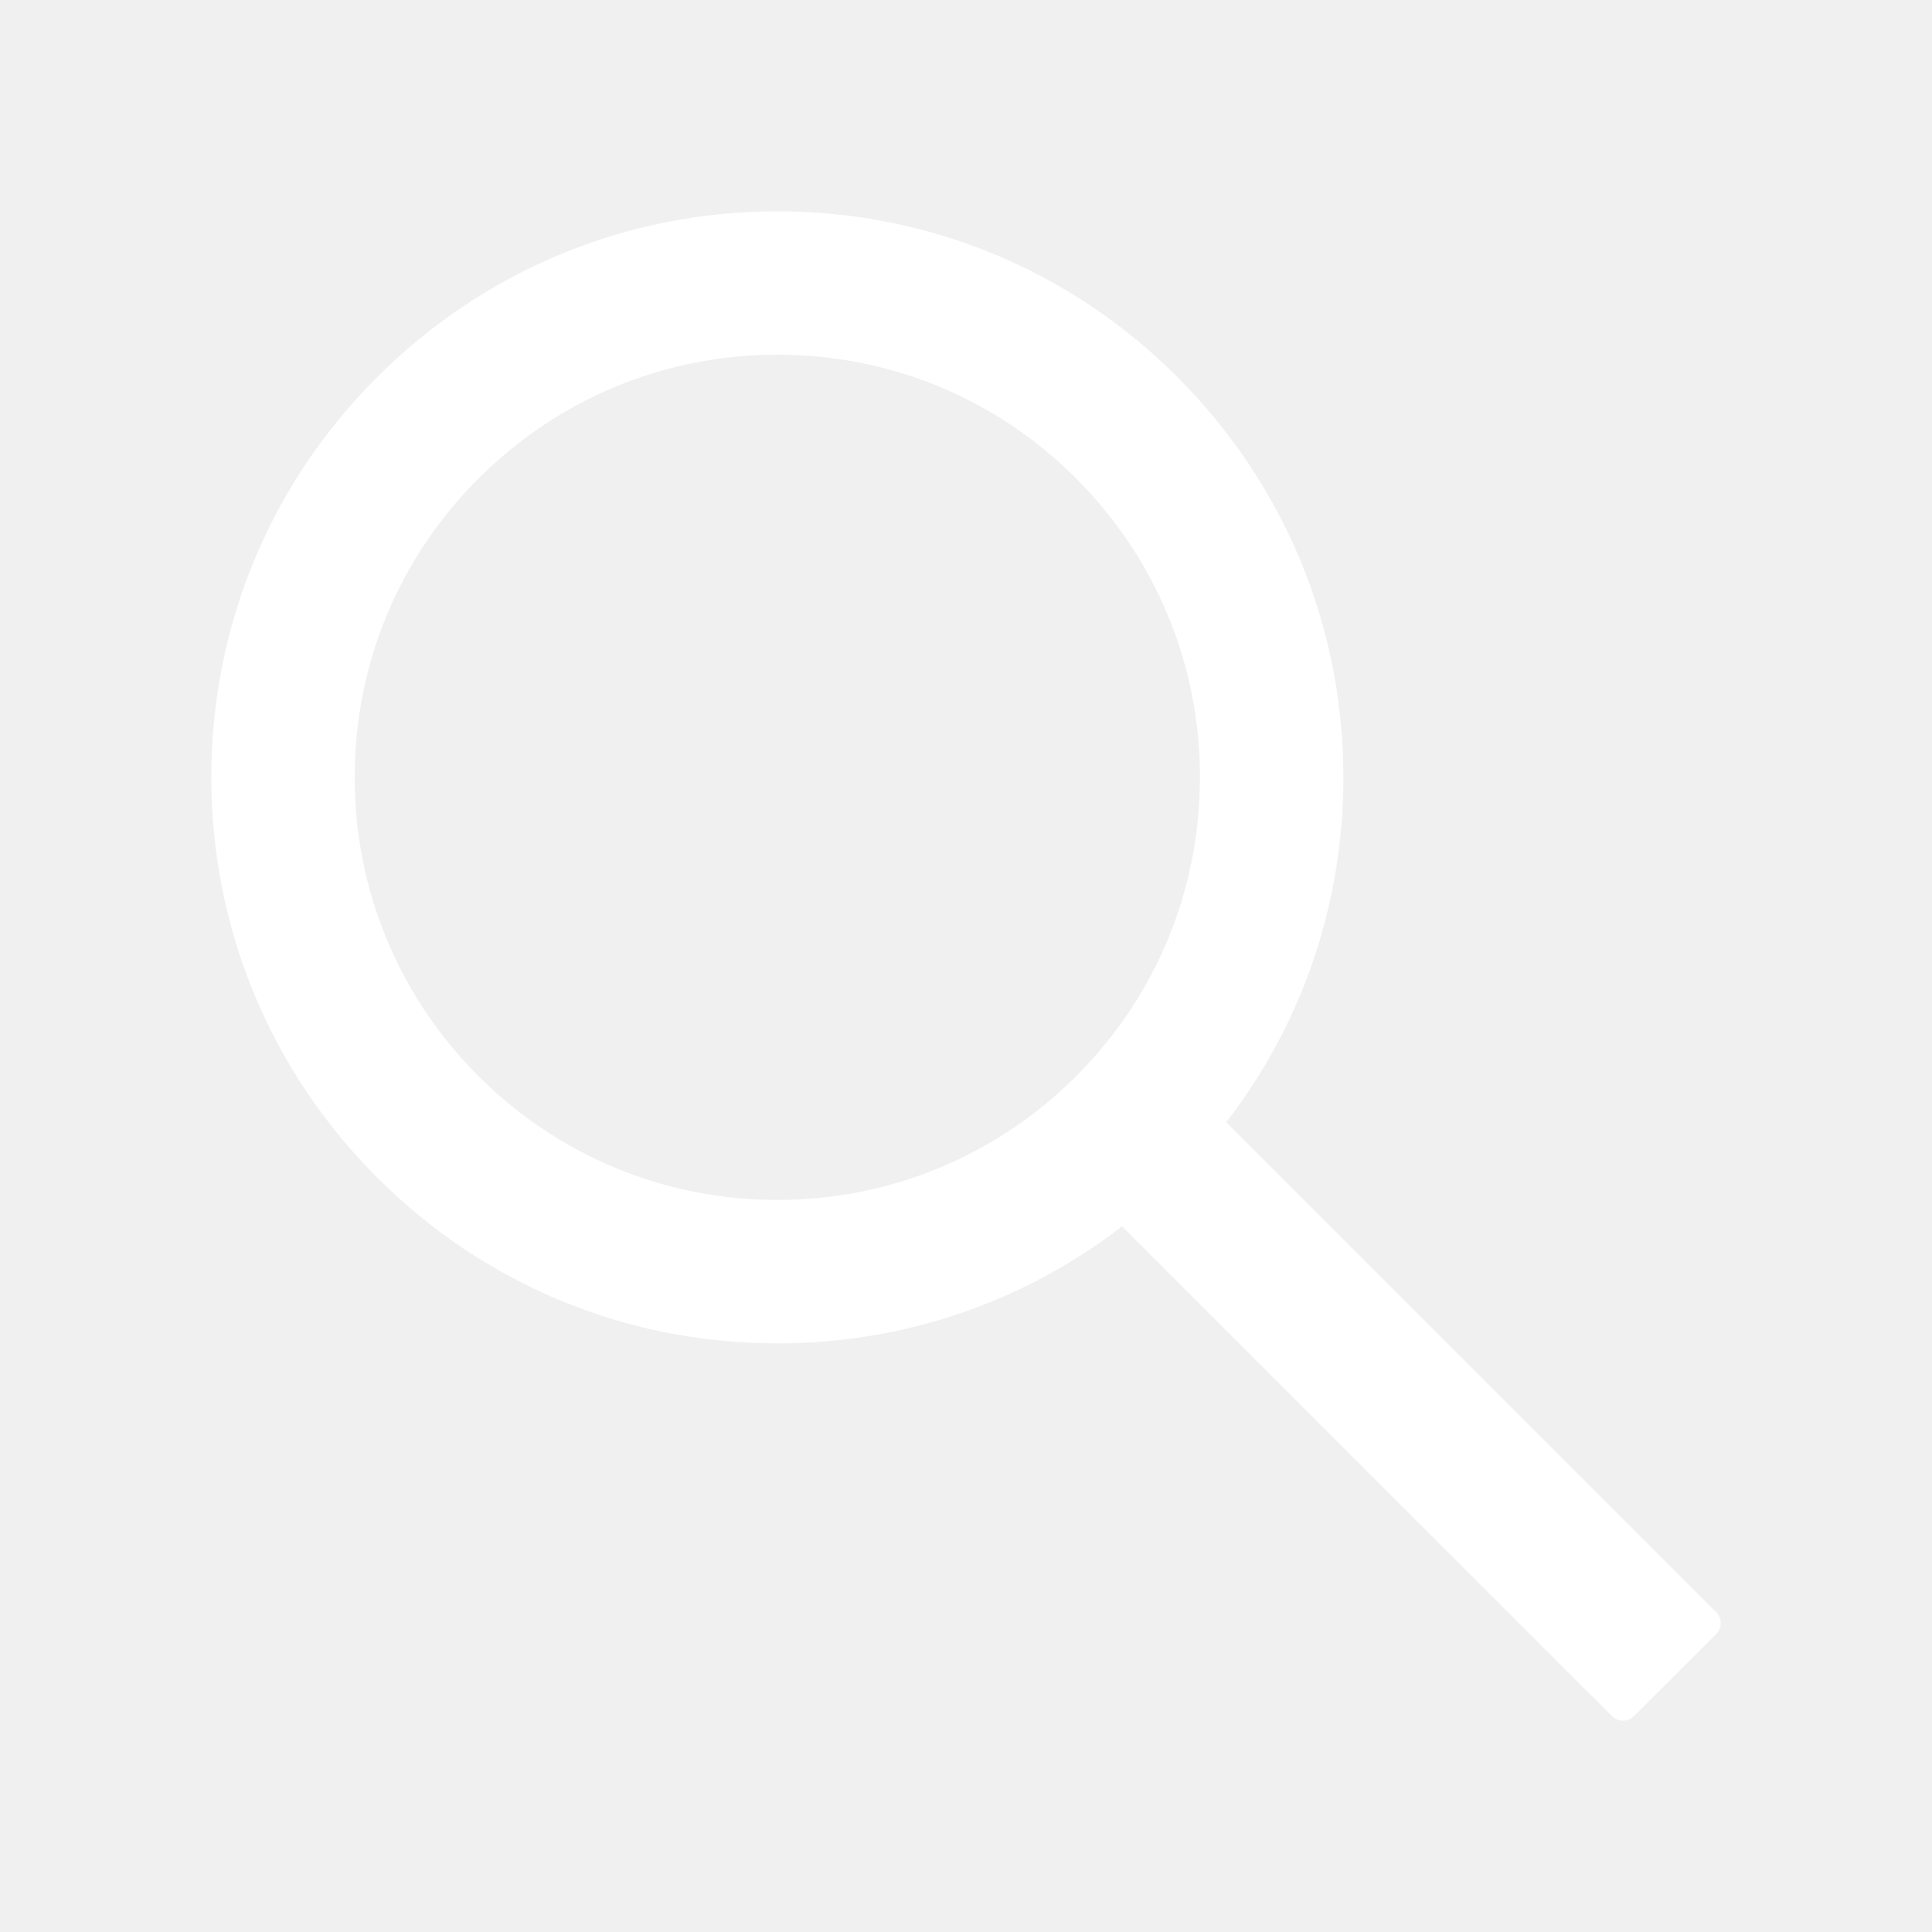
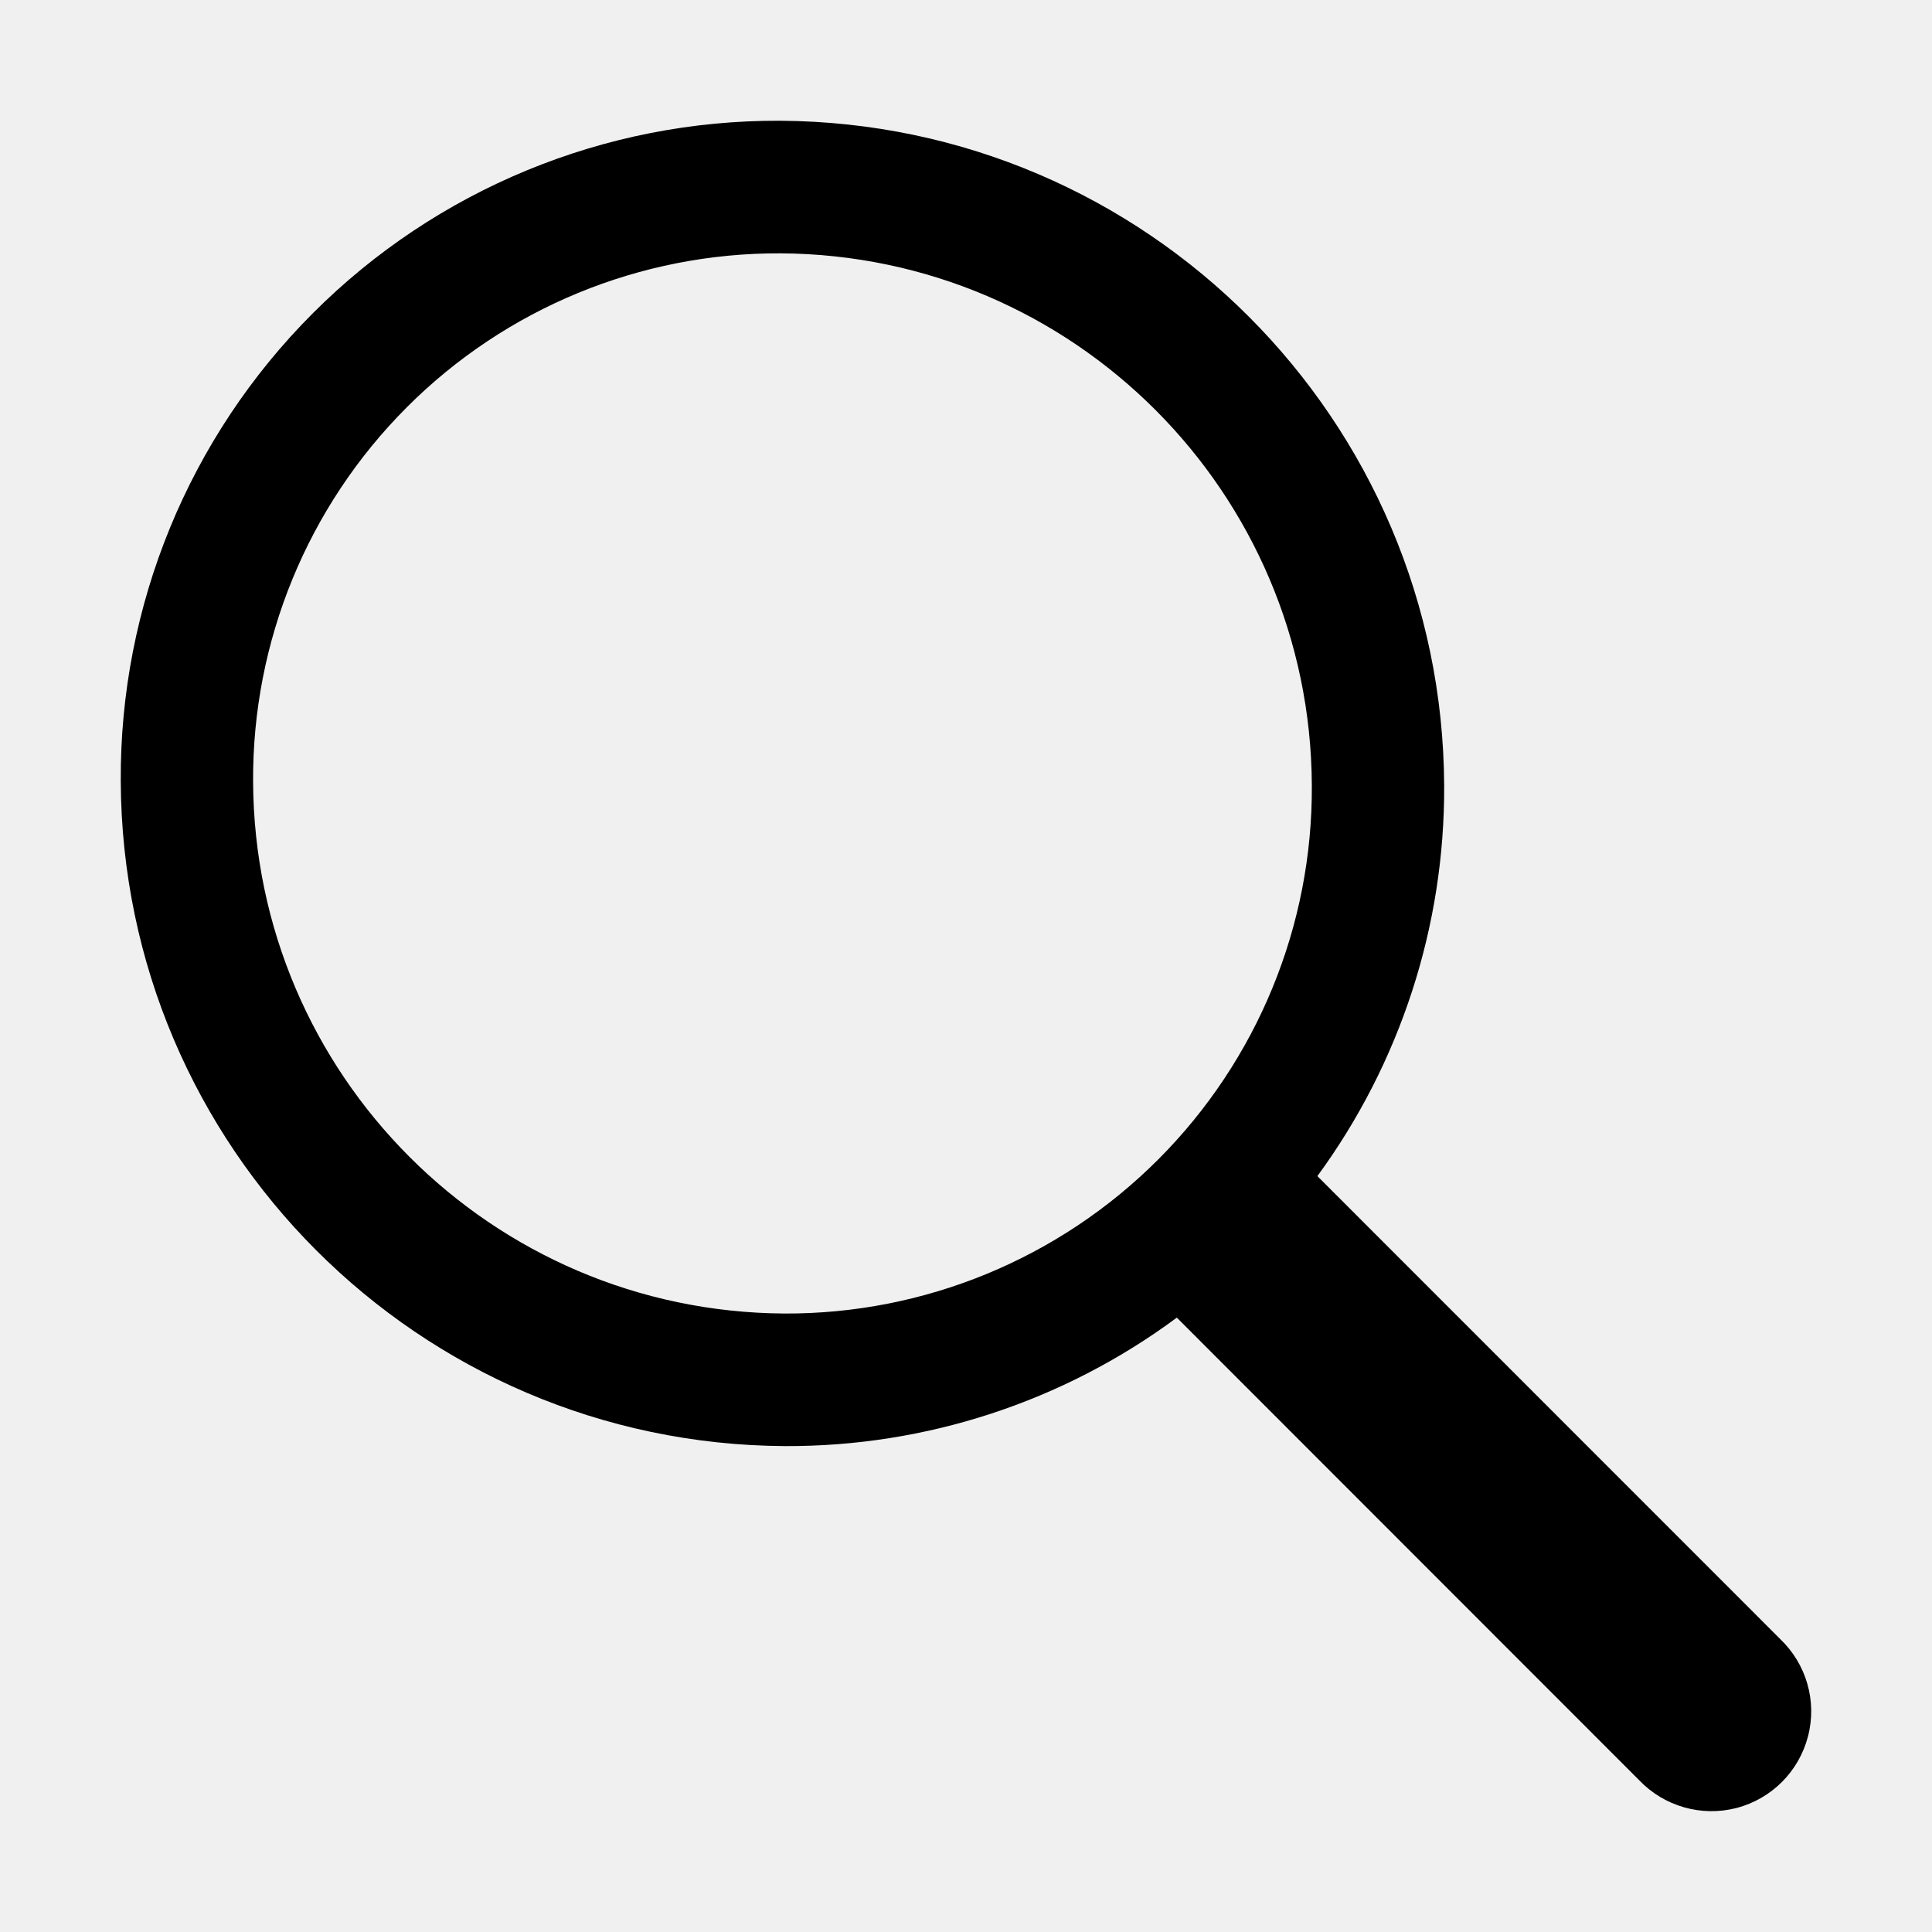
- <svg xmlns="http://www.w3.org/2000/svg" width="24" height="24" viewBox="0 0 24 24" fill="none">
-   <path d="M21.319 20.027L15.232 13.941C16.177 12.72 16.688 11.227 16.688 9.656C16.688 7.777 15.954 6.014 14.627 4.685C13.301 3.356 11.534 2.625 9.656 2.625C7.779 2.625 6.012 3.359 4.685 4.685C3.356 6.012 2.625 7.777 2.625 9.656C2.625 11.534 3.359 13.301 4.685 14.627C6.012 15.956 7.777 16.688 9.656 16.688C11.227 16.688 12.717 16.177 13.938 15.234L20.025 21.319C20.043 21.337 20.064 21.351 20.087 21.36C20.111 21.37 20.136 21.375 20.161 21.375C20.186 21.375 20.211 21.37 20.235 21.36C20.258 21.351 20.279 21.337 20.297 21.319L21.319 20.299C21.337 20.281 21.351 20.26 21.36 20.237C21.37 20.213 21.375 20.189 21.375 20.163C21.375 20.138 21.37 20.113 21.36 20.09C21.351 20.066 21.337 20.045 21.319 20.027ZM13.369 13.369C12.375 14.36 11.058 14.906 9.656 14.906C8.255 14.906 6.938 14.36 5.944 13.369C4.952 12.375 4.406 11.058 4.406 9.656C4.406 8.255 4.952 6.935 5.944 5.944C6.938 4.952 8.255 4.406 9.656 4.406C11.058 4.406 12.377 4.95 13.369 5.944C14.36 6.938 14.906 8.255 14.906 9.656C14.906 11.058 14.36 12.377 13.369 13.369Z" fill="white" />
+ <svg xmlns="http://www.w3.org/2000/svg" width="16" height="16" viewBox="0 0 16 16">
+   <path fill-rule="evenodd" clip-rule="evenodd" d="M14.743 13.574L10.91 9.74C11.597 8.802 11.965 7.67 11.96 6.508C11.947 3.474 9.494 1.018 6.461 1C5.009 0.993 3.615 1.568 2.59 2.595C1.564 3.622 0.992 5.017 1 6.468C1.013 9.501 3.467 11.959 6.5 11.976C7.667 11.981 8.804 11.609 9.742 10.915L9.746 10.912L13.575 14.743C13.782 14.96 14.091 15.048 14.381 14.973C14.672 14.897 14.898 14.67 14.973 14.38C15.049 14.089 14.96 13.781 14.743 13.574ZM6.496 10.878C4.07 10.864 2.107 8.899 2.096 6.472C2.09 5.311 2.547 4.196 3.368 3.374C4.188 2.552 5.303 2.093 6.464 2.098C8.891 2.112 10.853 4.077 10.864 6.504C10.871 7.665 10.413 8.78 9.592 9.602C8.772 10.423 7.657 10.883 6.496 10.878Z" />
</svg>
